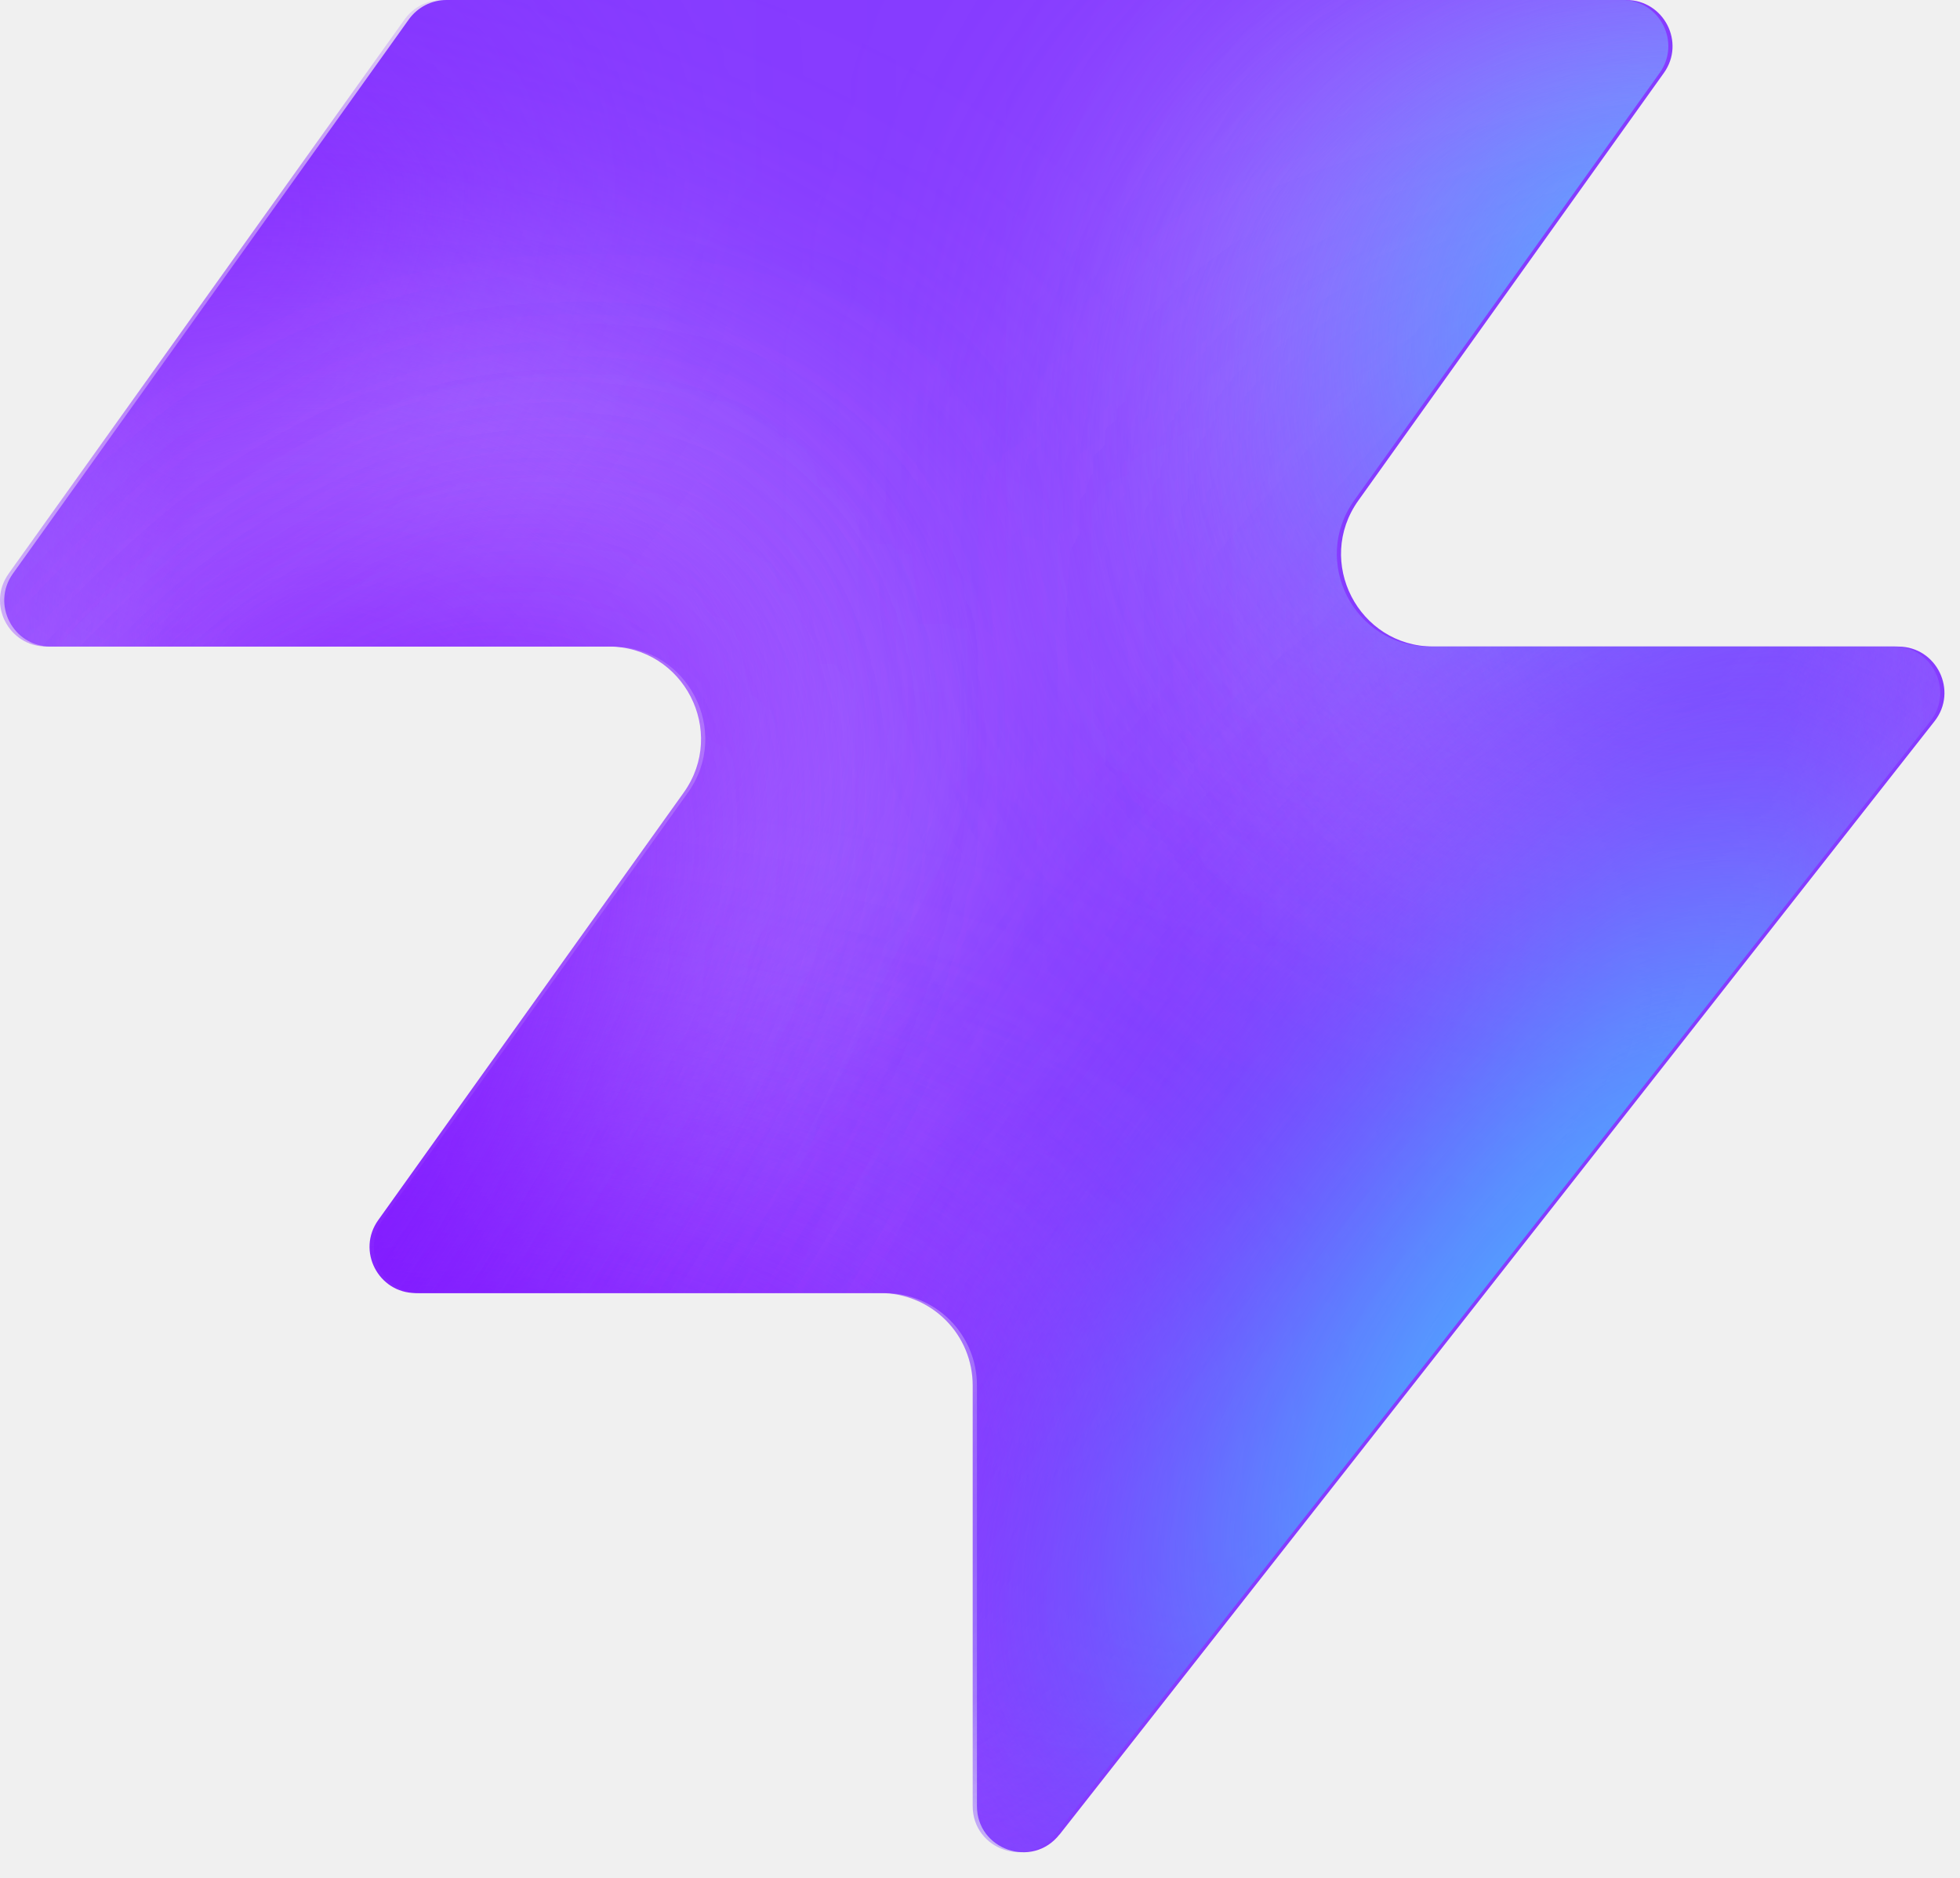
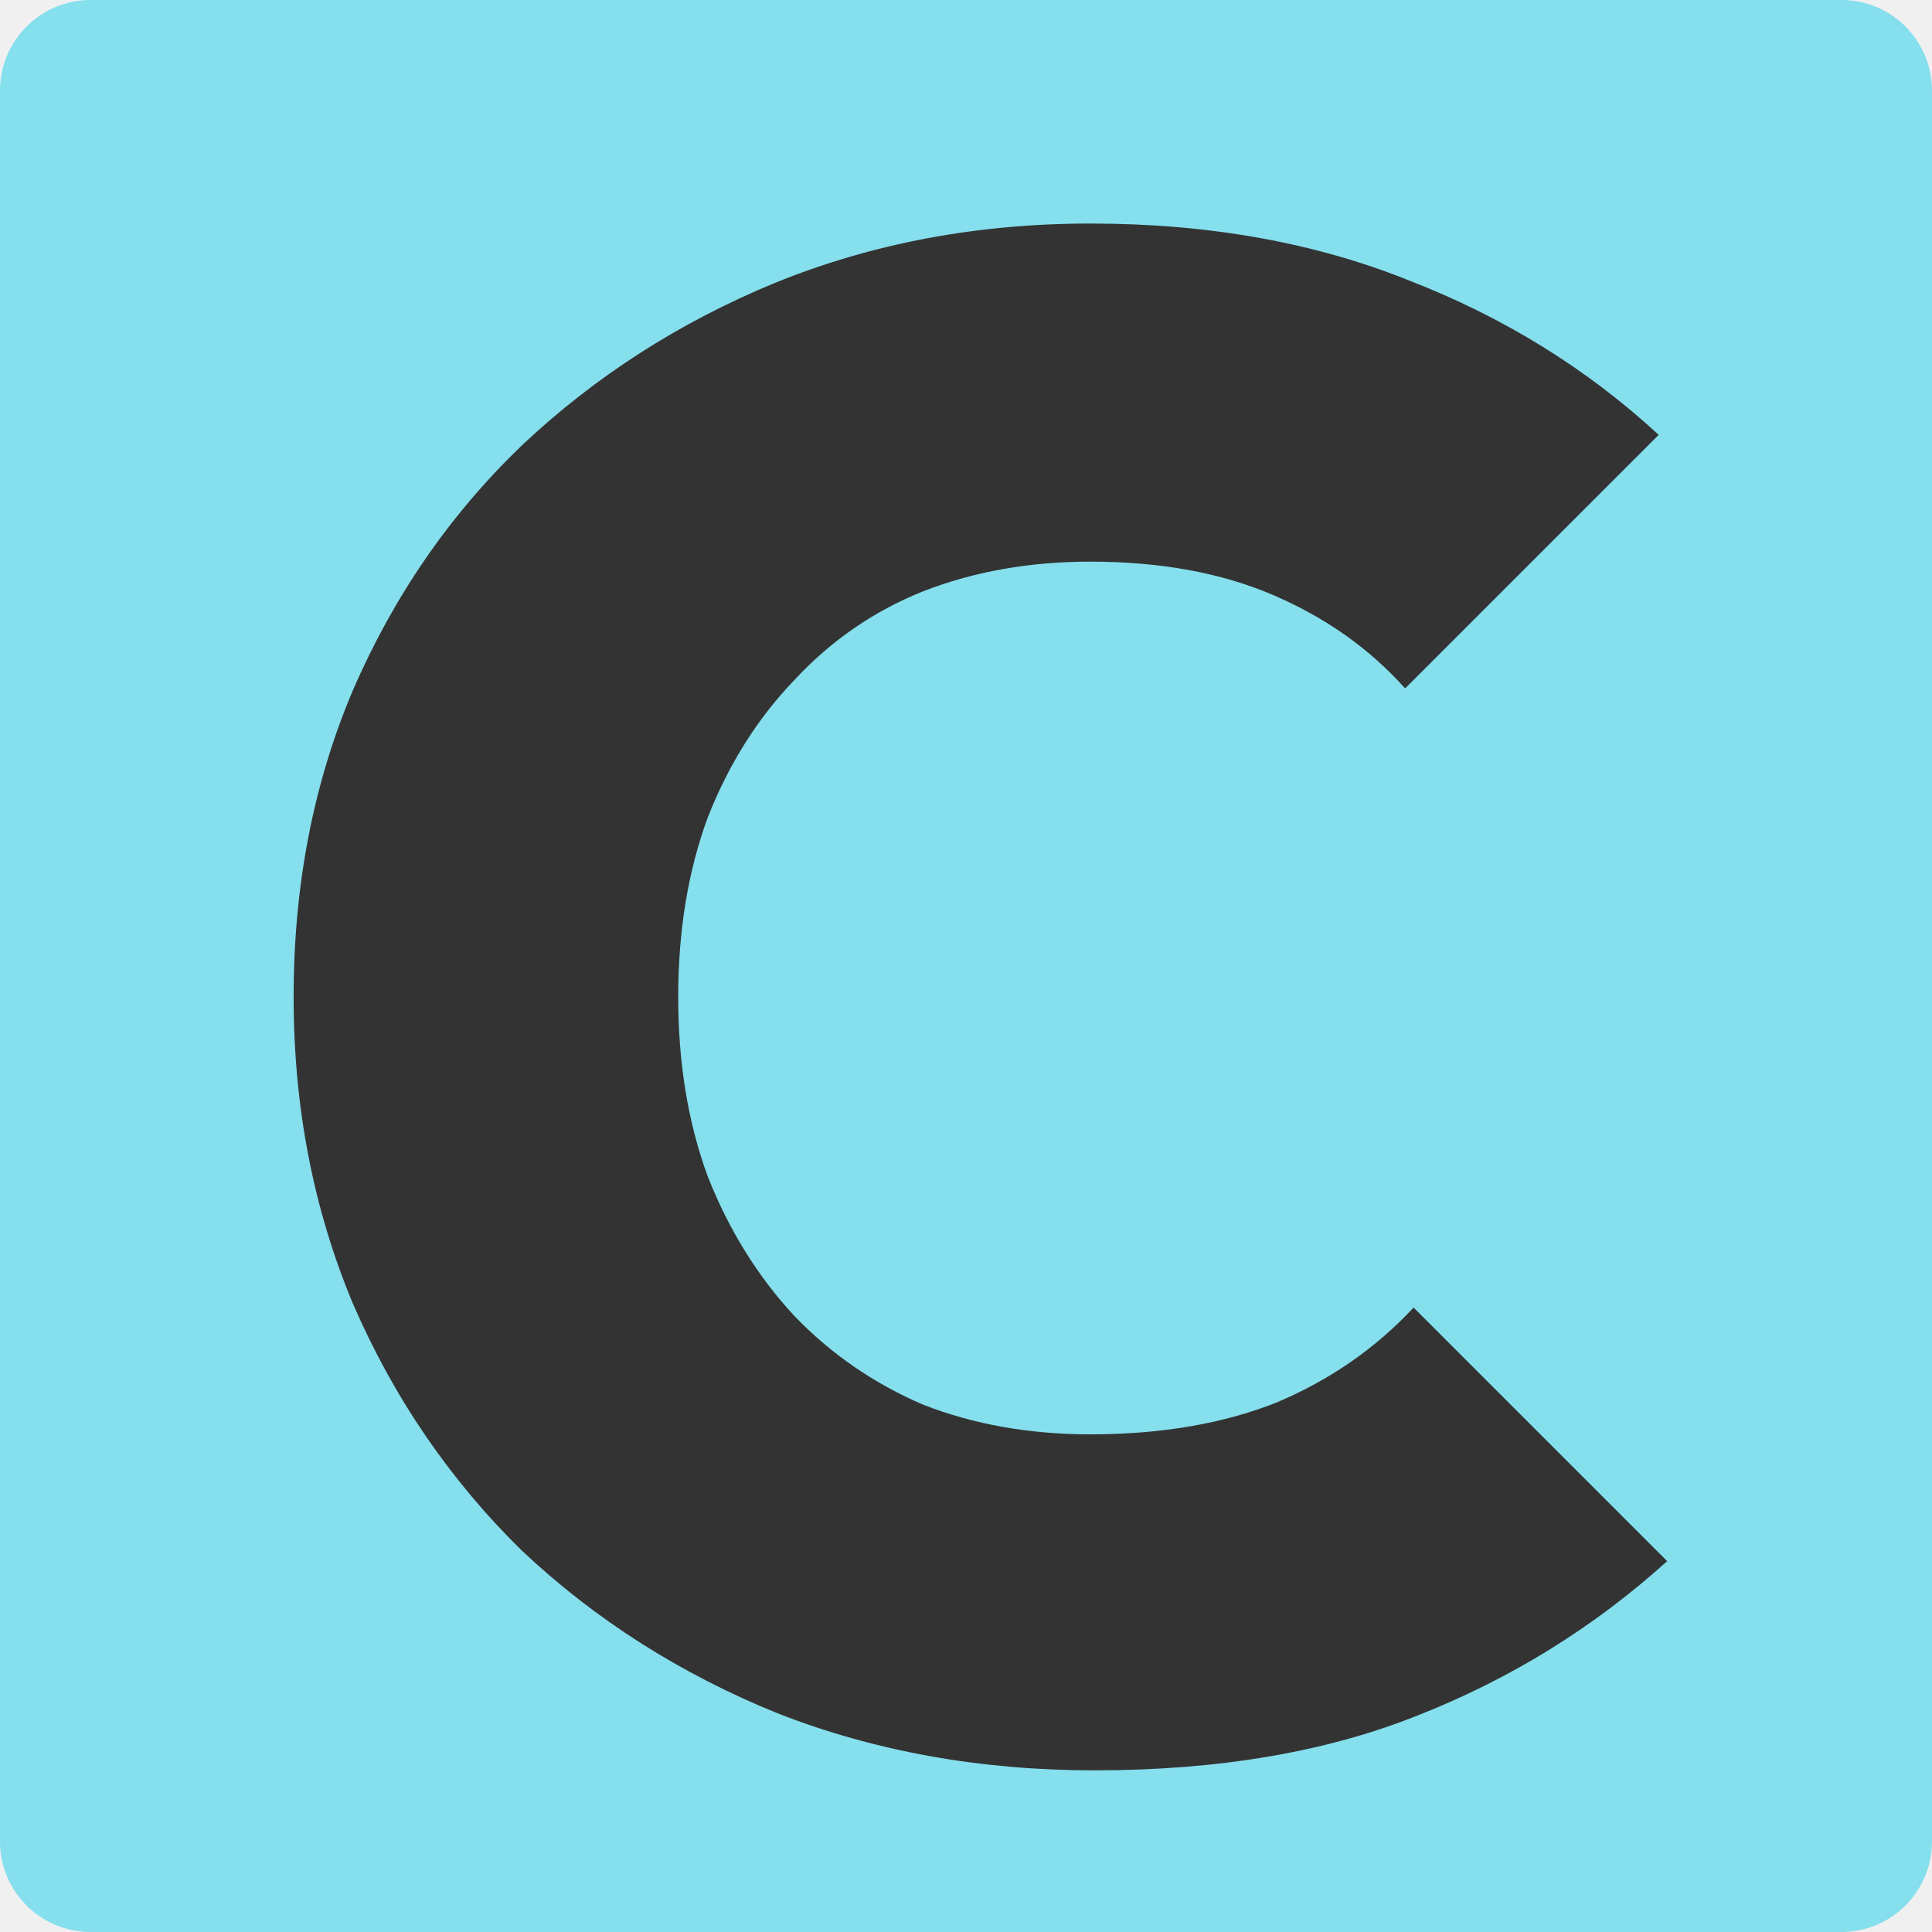
- <svg xmlns="http://www.w3.org/2000/svg" width="48" height="46" fill="none" viewBox="0 0 48 46">
-   <path fill="#863bff" d="M25.946 44.938c-.664.845-2.021.375-2.021-.698V33.937a2.26 2.26 0 0 0-2.262-2.262H10.287c-.92 0-1.456-1.04-.92-1.788l7.48-10.471c1.07-1.497 0-3.578-1.842-3.578H1.237c-.92 0-1.456-1.04-.92-1.788L10.013.474c.214-.297.556-.474.92-.474h28.894c.92 0 1.456 1.04.92 1.788l-7.48 10.471c-1.07 1.498 0 3.579 1.842 3.579h11.377c.943 0 1.473 1.088.89 1.83L25.947 44.94z" style="fill:#863bff;fill:color(display-p3 .525 .23 1);fill-opacity:1" />
-   <mask id="a" width="48" height="46" x="0" y="0" maskUnits="userSpaceOnUse" style="mask-type:alpha">
-     <path fill="#000" d="M25.842 44.938c-.664.844-2.021.375-2.021-.698V33.937a2.26 2.26 0 0 0-2.262-2.262H10.183c-.92 0-1.456-1.04-.92-1.788l7.48-10.471c1.07-1.498 0-3.579-1.842-3.579H1.133c-.92 0-1.456-1.04-.92-1.787L9.91.473c.214-.297.556-.474.92-.474h28.894c.92 0 1.456 1.04.92 1.788l-7.48 10.471c-1.07 1.498 0 3.578 1.842 3.578h11.377c.943 0 1.473 1.088.89 1.832L25.843 44.94z" style="fill:#000;fill-opacity:1" />
-   </mask>
-   <g mask="url(#a)">
-     <g filter="url(#b)">
-       <ellipse cx="5.508" cy="14.704" fill="#ede6ff" rx="5.508" ry="14.704" style="fill:#ede6ff;fill:color(display-p3 .927 .903 1);fill-opacity:1" transform="matrix(.00324 1 1 -.00324 -4.47 31.516)" />
-     </g>
-     <g filter="url(#c)">
-       <ellipse cx="10.399" cy="29.851" fill="#ede6ff" rx="10.399" ry="29.851" style="fill:#ede6ff;fill:color(display-p3 .927 .903 1);fill-opacity:1" transform="matrix(.00324 1 1 -.00324 -39.328 7.883)" />
-     </g>
-     <g filter="url(#d)">
-       <ellipse cx="5.508" cy="30.487" fill="#7e14ff" rx="5.508" ry="30.487" style="fill:#7e14ff;fill:color(display-p3 .492 .077 1);fill-opacity:1" transform="rotate(89.814 -25.913 -14.639)scale(1 -1)" />
-     </g>
-     <g filter="url(#e)">
-       <ellipse cx="5.508" cy="30.599" fill="#7e14ff" rx="5.508" ry="30.599" style="fill:#7e14ff;fill:color(display-p3 .492 .077 1);fill-opacity:1" transform="rotate(89.814 -32.644 -3.334)scale(1 -1)" />
-     </g>
-     <g filter="url(#f)">
-       <ellipse cx="5.508" cy="30.599" fill="#7e14ff" rx="5.508" ry="30.599" style="fill:#7e14ff;fill:color(display-p3 .492 .077 1);fill-opacity:1" transform="matrix(.00324 1 1 -.00324 -34.34 30.47)" />
-     </g>
-     <g filter="url(#g)">
-       <ellipse cx="14.072" cy="22.078" fill="#ede6ff" rx="14.072" ry="22.078" style="fill:#ede6ff;fill:color(display-p3 .927 .903 1);fill-opacity:1" transform="rotate(93.35 24.506 48.493)scale(-1 1)" />
-     </g>
-     <g filter="url(#h)">
-       <ellipse cx="3.47" cy="21.501" fill="#7e14ff" rx="3.47" ry="21.501" style="fill:#7e14ff;fill:color(display-p3 .492 .077 1);fill-opacity:1" transform="rotate(89.009 28.708 47.59)scale(-1 1)" />
-     </g>
-     <g filter="url(#i)">
-       <ellipse cx="3.47" cy="21.501" fill="#7e14ff" rx="3.47" ry="21.501" style="fill:#7e14ff;fill:color(display-p3 .492 .077 1);fill-opacity:1" transform="rotate(89.009 28.708 47.59)scale(-1 1)" />
-     </g>
-     <g filter="url(#j)">
-       <ellipse cx=".387" cy="8.972" fill="#7e14ff" rx="4.407" ry="29.108" style="fill:#7e14ff;fill:color(display-p3 .492 .077 1);fill-opacity:1" transform="rotate(39.51 .387 8.972)" />
-     </g>
-     <g filter="url(#k)">
-       <ellipse cx="47.523" cy="-6.092" fill="#7e14ff" rx="4.407" ry="29.108" style="fill:#7e14ff;fill:color(display-p3 .492 .077 1);fill-opacity:1" transform="rotate(37.892 47.523 -6.092)" />
-     </g>
-     <g filter="url(#l)">
-       <ellipse cx="41.412" cy="6.333" fill="#47bfff" rx="5.971" ry="9.665" style="fill:#47bfff;fill:color(display-p3 .28 .748 1);fill-opacity:1" transform="rotate(37.892 41.412 6.333)" />
-     </g>
-     <g filter="url(#m)">
-       <ellipse cx="-1.879" cy="38.332" fill="#7e14ff" rx="4.407" ry="29.108" style="fill:#7e14ff;fill:color(display-p3 .492 .077 1);fill-opacity:1" transform="rotate(37.892 -1.88 38.332)" />
-     </g>
-     <g filter="url(#n)">
-       <ellipse cx="-1.879" cy="38.332" fill="#7e14ff" rx="4.407" ry="29.108" style="fill:#7e14ff;fill:color(display-p3 .492 .077 1);fill-opacity:1" transform="rotate(37.892 -1.88 38.332)" />
-     </g>
-     <g filter="url(#o)">
-       <ellipse cx="35.651" cy="29.907" fill="#7e14ff" rx="4.407" ry="29.108" style="fill:#7e14ff;fill:color(display-p3 .492 .077 1);fill-opacity:1" transform="rotate(37.892 35.651 29.907)" />
-     </g>
-     <g filter="url(#p)">
-       <ellipse cx="38.418" cy="32.4" fill="#47bfff" rx="5.971" ry="15.297" style="fill:#47bfff;fill:color(display-p3 .28 .748 1);fill-opacity:1" transform="rotate(37.892 38.418 32.4)" />
-     </g>
+ <svg xmlns="http://www.w3.org/2000/svg" width="512" height="512" viewBox="0 0 512 512" fill="none">
+   <g clip-path="url(#clip0_746_4249)">
+     <path d="M0 24C0 10.745 10.745 0 24 0H488C501.255 0 512 10.745 512 24V488C512 501.255 501.255 512 488 512H24C10.745 512 0 501.255 0 488V24Z" fill="#85DFED" />
+     <path d="M290.053 469.16C259.813 469.16 231.813 464.12 206.053 454.04C180.293 443.587 157.706 429.213 138.293 410.92C119.253 392.253 104.319 370.413 93.493 345.4C83.04 320.387 77.813 293.32 77.813 264.2C77.813 234.707 83.04 207.64 93.493 183C104.319 157.987 119.253 136.333 138.293 118.04C157.706 99.747 180.106 85.373 205.493 74.92C231.253 64.467 259.066 59.24 288.933 59.24C320.293 59.24 348.479 64.28 373.493 74.36C398.506 84.067 420.533 97.693 439.573 115.24L372.373 182.44C363.039 171.987 351.466 163.773 337.653 157.8C323.839 151.827 307.599 148.84 288.933 148.84C272.879 148.84 258.133 151.453 244.693 156.68C231.626 161.907 220.239 169.747 210.533 180.2C200.826 190.28 193.173 202.413 187.573 216.6C182.346 230.787 179.733 246.653 179.733 264.2C179.733 281.747 182.346 297.613 187.573 311.8C193.173 325.987 200.826 338.307 210.533 348.76C220.239 358.84 231.626 366.68 244.693 372.28C258.133 377.507 272.879 380.12 288.933 380.12C307.599 380.12 324.026 377.32 338.213 371.72C352.399 365.747 364.533 357.347 374.613 346.52L441.813 413.72C422.4 431.267 400.373 444.893 375.733 454.6C351.466 464.307 322.906 469.16 290.053 469.16Z" fill="#333333" />
  </g>
  <defs>
-     <filter id="b" width="60.045" height="41.654" x="-19.77" y="16.149" color-interpolation-filters="sRGB" filterUnits="userSpaceOnUse">
-       <feFlood flood-opacity="0" result="BackgroundImageFix" />
-       <feBlend in="SourceGraphic" in2="BackgroundImageFix" result="shape" />
-       <feGaussianBlur result="effect1_foregroundBlur_2002_17158" stdDeviation="7.659" />
-     </filter>
-     <filter id="c" width="90.34" height="51.437" x="-54.613" y="-7.533" color-interpolation-filters="sRGB" filterUnits="userSpaceOnUse">
-       <feFlood flood-opacity="0" result="BackgroundImageFix" />
-       <feBlend in="SourceGraphic" in2="BackgroundImageFix" result="shape" />
-       <feGaussianBlur result="effect1_foregroundBlur_2002_17158" stdDeviation="7.659" />
-     </filter>
-     <filter id="d" width="79.355" height="29.4" x="-49.64" y="2.03" color-interpolation-filters="sRGB" filterUnits="userSpaceOnUse">
-       <feFlood flood-opacity="0" result="BackgroundImageFix" />
-       <feBlend in="SourceGraphic" in2="BackgroundImageFix" result="shape" />
-       <feGaussianBlur result="effect1_foregroundBlur_2002_17158" stdDeviation="4.596" />
-     </filter>
-     <filter id="e" width="79.579" height="29.4" x="-45.045" y="20.029" color-interpolation-filters="sRGB" filterUnits="userSpaceOnUse">
-       <feFlood flood-opacity="0" result="BackgroundImageFix" />
-       <feBlend in="SourceGraphic" in2="BackgroundImageFix" result="shape" />
-       <feGaussianBlur result="effect1_foregroundBlur_2002_17158" stdDeviation="4.596" />
-     </filter>
-     <filter id="f" width="79.579" height="29.4" x="-43.513" y="21.178" color-interpolation-filters="sRGB" filterUnits="userSpaceOnUse">
-       <feFlood flood-opacity="0" result="BackgroundImageFix" />
-       <feBlend in="SourceGraphic" in2="BackgroundImageFix" result="shape" />
-       <feGaussianBlur result="effect1_foregroundBlur_2002_17158" stdDeviation="4.596" />
-     </filter>
-     <filter id="g" width="74.749" height="58.852" x="15.756" y="-17.901" color-interpolation-filters="sRGB" filterUnits="userSpaceOnUse">
-       <feFlood flood-opacity="0" result="BackgroundImageFix" />
-       <feBlend in="SourceGraphic" in2="BackgroundImageFix" result="shape" />
-       <feGaussianBlur result="effect1_foregroundBlur_2002_17158" stdDeviation="7.659" />
-     </filter>
-     <filter id="h" width="61.377" height="25.362" x="23.548" y="2.284" color-interpolation-filters="sRGB" filterUnits="userSpaceOnUse">
-       <feFlood flood-opacity="0" result="BackgroundImageFix" />
-       <feBlend in="SourceGraphic" in2="BackgroundImageFix" result="shape" />
-       <feGaussianBlur result="effect1_foregroundBlur_2002_17158" stdDeviation="4.596" />
-     </filter>
-     <filter id="i" width="61.377" height="25.362" x="23.548" y="2.284" color-interpolation-filters="sRGB" filterUnits="userSpaceOnUse">
-       <feFlood flood-opacity="0" result="BackgroundImageFix" />
-       <feBlend in="SourceGraphic" in2="BackgroundImageFix" result="shape" />
-       <feGaussianBlur result="effect1_foregroundBlur_2002_17158" stdDeviation="4.596" />
-     </filter>
-     <filter id="j" width="56.045" height="63.649" x="-27.636" y="-22.853" color-interpolation-filters="sRGB" filterUnits="userSpaceOnUse">
-       <feFlood flood-opacity="0" result="BackgroundImageFix" />
-       <feBlend in="SourceGraphic" in2="BackgroundImageFix" result="shape" />
-       <feGaussianBlur result="effect1_foregroundBlur_2002_17158" stdDeviation="4.596" />
-     </filter>
-     <filter id="k" width="54.814" height="64.646" x="20.116" y="-38.415" color-interpolation-filters="sRGB" filterUnits="userSpaceOnUse">
-       <feFlood flood-opacity="0" result="BackgroundImageFix" />
-       <feBlend in="SourceGraphic" in2="BackgroundImageFix" result="shape" />
-       <feGaussianBlur result="effect1_foregroundBlur_2002_17158" stdDeviation="4.596" />
-     </filter>
-     <filter id="l" width="33.541" height="35.313" x="24.641" y="-11.323" color-interpolation-filters="sRGB" filterUnits="userSpaceOnUse">
-       <feFlood flood-opacity="0" result="BackgroundImageFix" />
-       <feBlend in="SourceGraphic" in2="BackgroundImageFix" result="shape" />
-       <feGaussianBlur result="effect1_foregroundBlur_2002_17158" stdDeviation="4.596" />
-     </filter>
-     <filter id="m" width="54.814" height="64.646" x="-29.286" y="6.009" color-interpolation-filters="sRGB" filterUnits="userSpaceOnUse">
-       <feFlood flood-opacity="0" result="BackgroundImageFix" />
-       <feBlend in="SourceGraphic" in2="BackgroundImageFix" result="shape" />
-       <feGaussianBlur result="effect1_foregroundBlur_2002_17158" stdDeviation="4.596" />
-     </filter>
-     <filter id="n" width="54.814" height="64.646" x="-29.286" y="6.009" color-interpolation-filters="sRGB" filterUnits="userSpaceOnUse">
-       <feFlood flood-opacity="0" result="BackgroundImageFix" />
-       <feBlend in="SourceGraphic" in2="BackgroundImageFix" result="shape" />
-       <feGaussianBlur result="effect1_foregroundBlur_2002_17158" stdDeviation="4.596" />
-     </filter>
-     <filter id="o" width="54.814" height="64.646" x="8.244" y="-2.416" color-interpolation-filters="sRGB" filterUnits="userSpaceOnUse">
-       <feFlood flood-opacity="0" result="BackgroundImageFix" />
-       <feBlend in="SourceGraphic" in2="BackgroundImageFix" result="shape" />
-       <feGaussianBlur result="effect1_foregroundBlur_2002_17158" stdDeviation="4.596" />
-     </filter>
-     <filter id="p" width="39.409" height="43.623" x="18.713" y="10.588" color-interpolation-filters="sRGB" filterUnits="userSpaceOnUse">
-       <feFlood flood-opacity="0" result="BackgroundImageFix" />
-       <feBlend in="SourceGraphic" in2="BackgroundImageFix" result="shape" />
-       <feGaussianBlur result="effect1_foregroundBlur_2002_17158" stdDeviation="4.596" />
-     </filter>
+     <clipPath id="clip0_746_4249">
+       <path d="M0 24C0 10.745 10.745 0 24 0H488C501.255 0 512 10.745 512 24V488C512 501.255 501.255 512 488 512H24C10.745 512 0 501.255 0 488V24Z" fill="white" />
+     </clipPath>
  </defs>
</svg>
